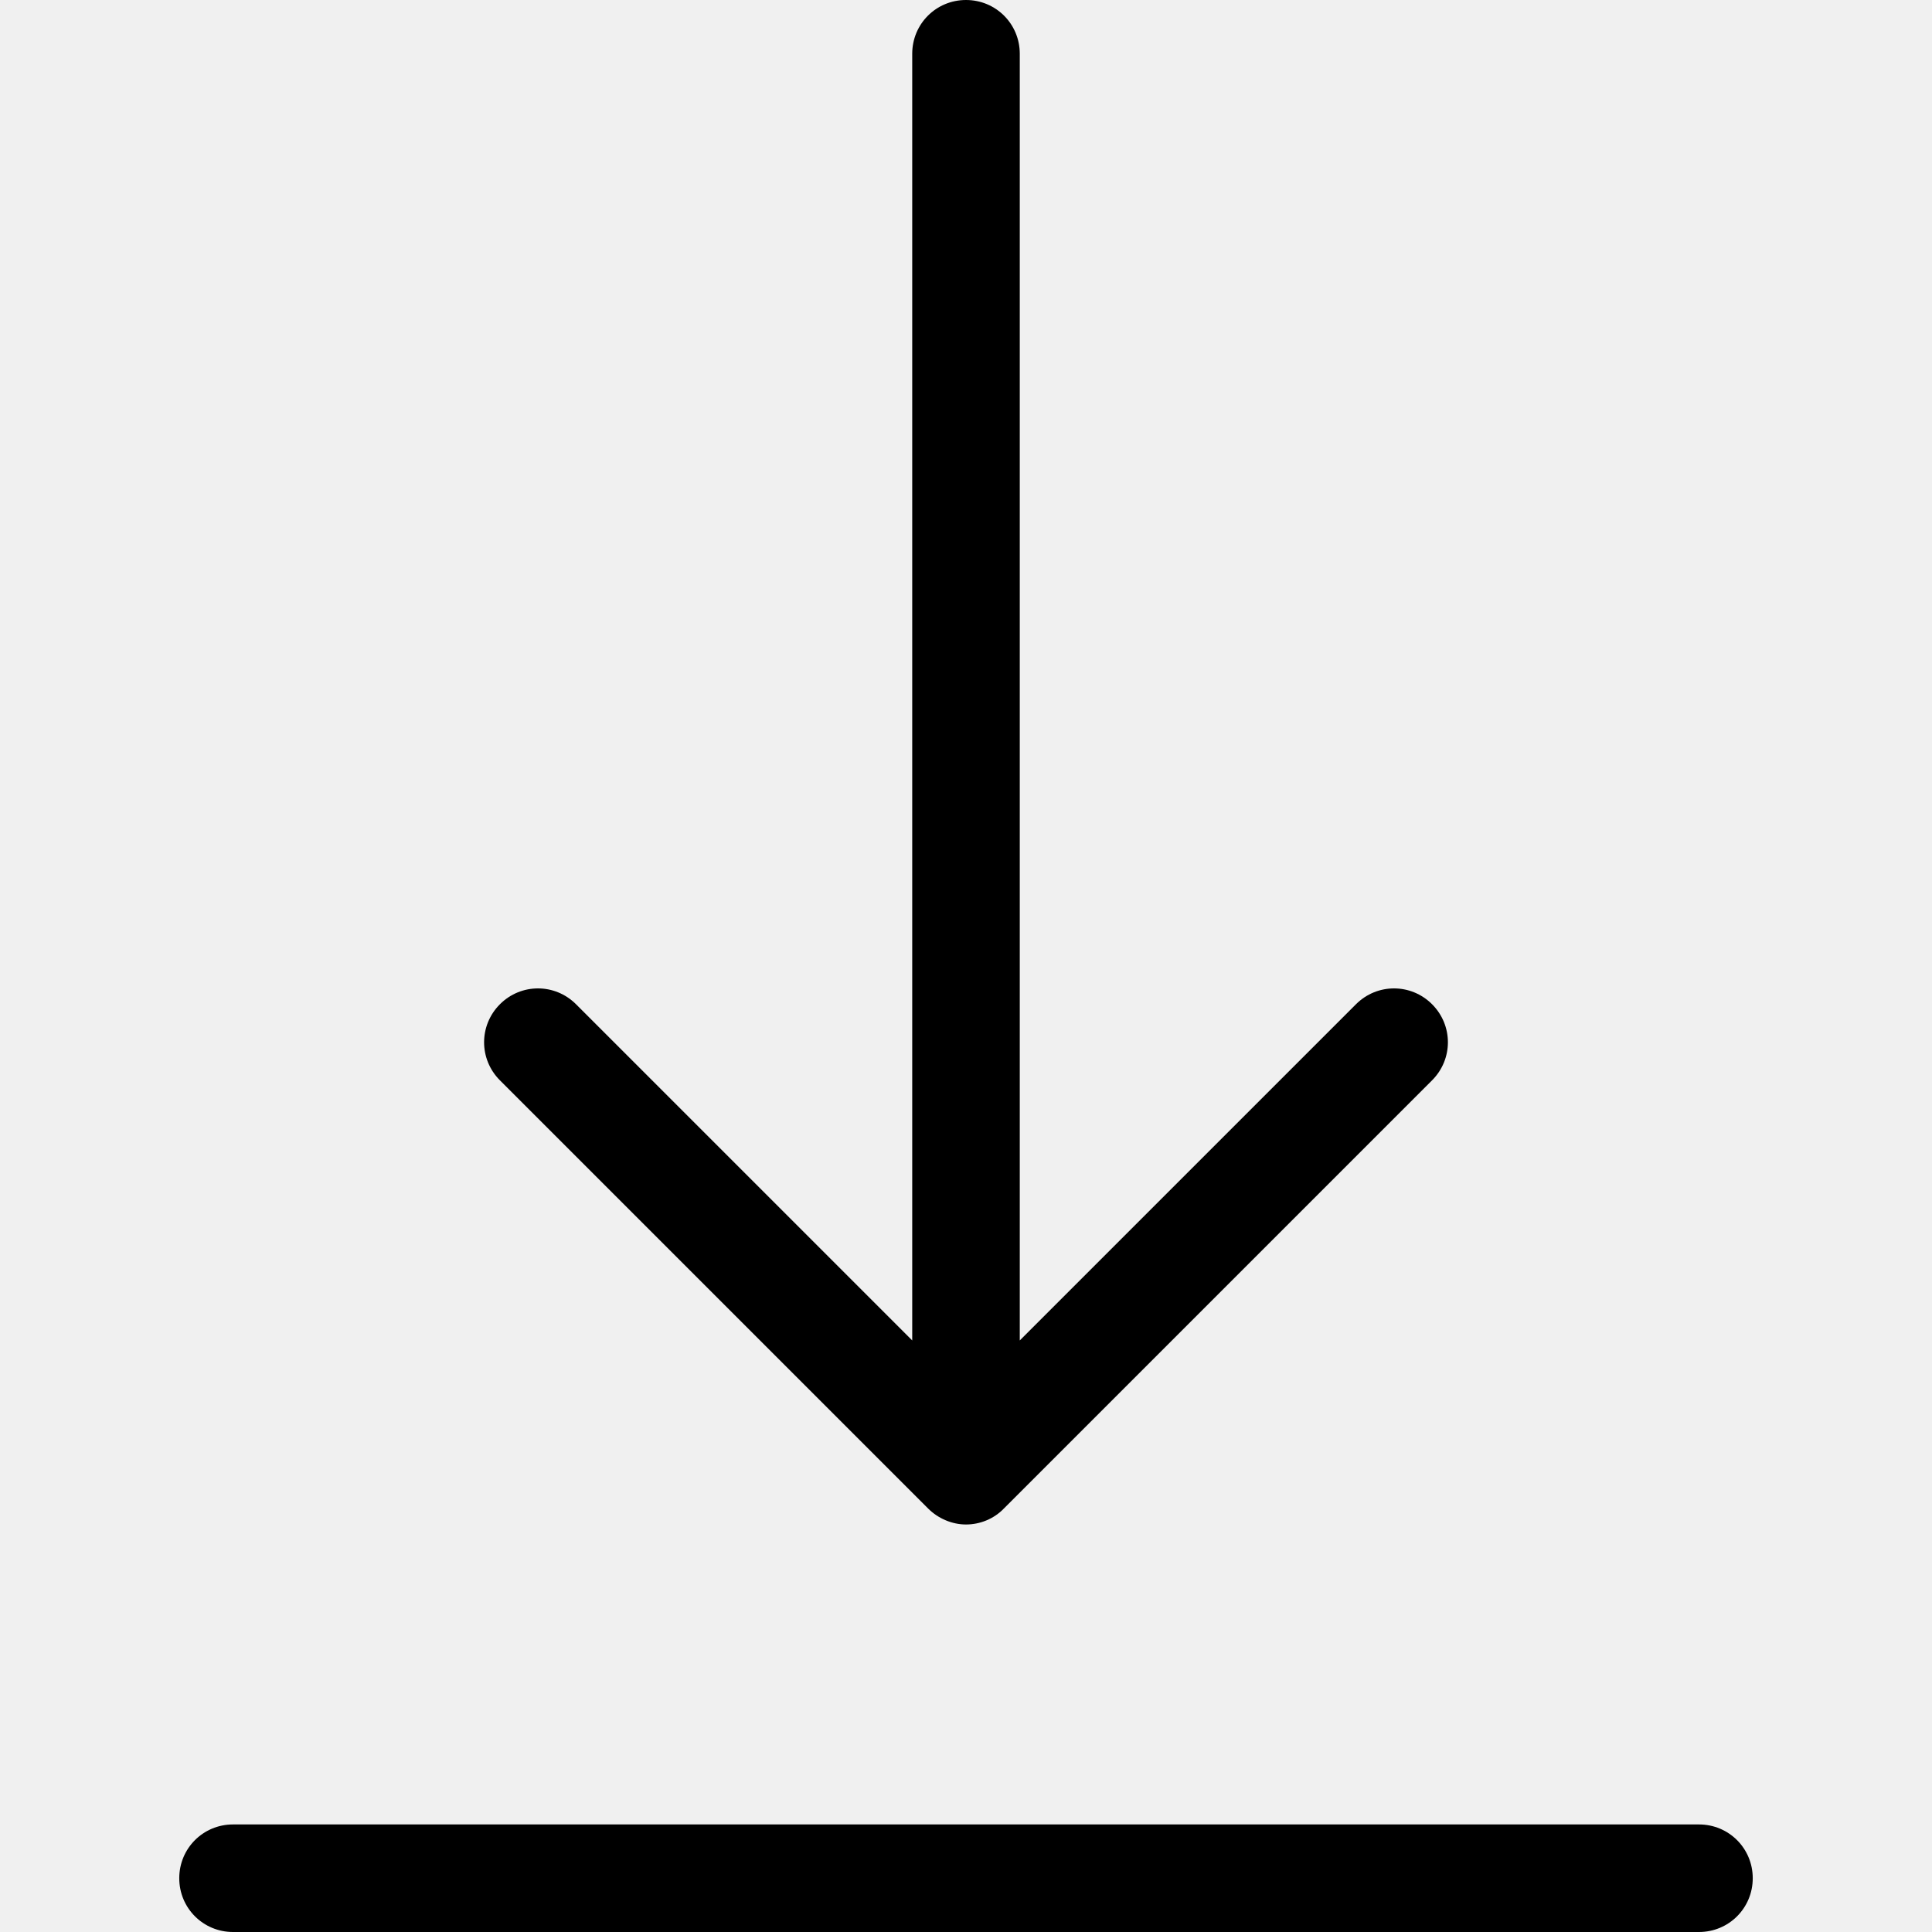
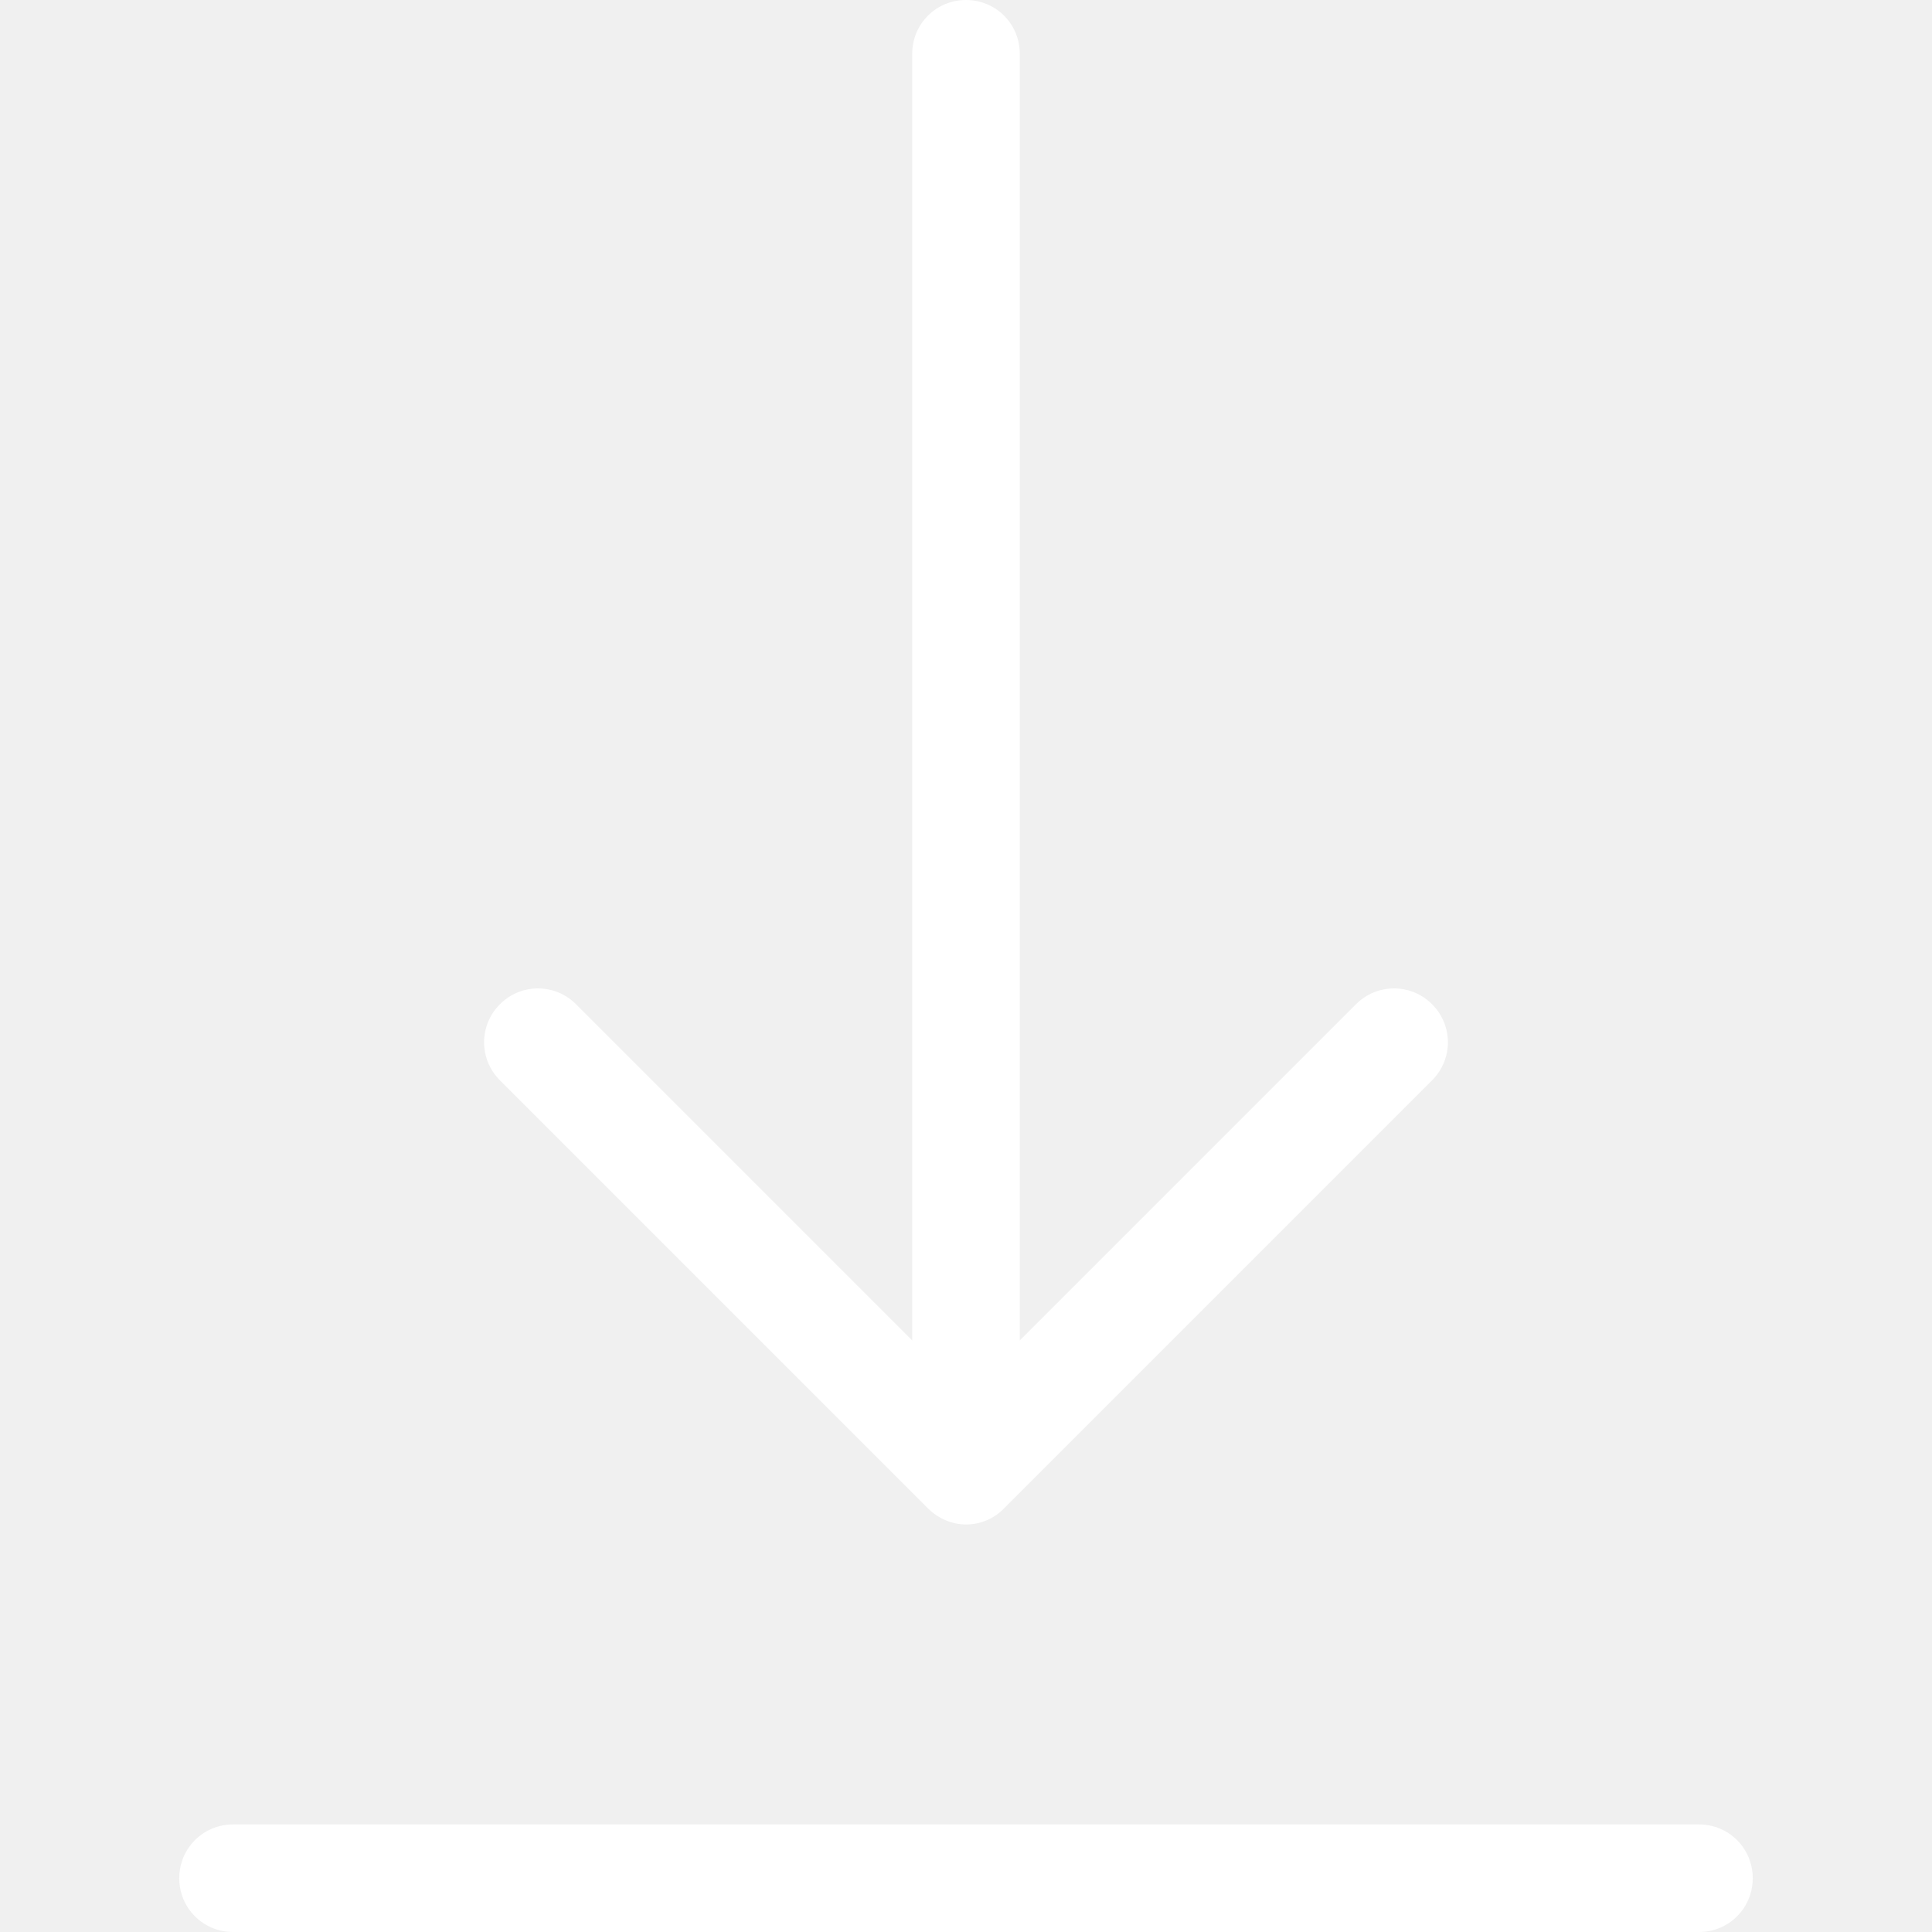
- <svg xmlns="http://www.w3.org/2000/svg" version="1.1" id="Capa_1" x="0px" y="0px" viewBox="0 0 485 485" style="enable-background:new 0 0 485 485;" xml:space="preserve">
+ <svg xmlns="http://www.w3.org/2000/svg" version="1.1" id="Capa_1" x="0px" y="0px" viewBox="0 0 485 485" style="enable-background:new 0 0 485 485; fill: white;" xml:space="preserve">
  <g>
    <g>
      <path d="M426.5,458h-368C51,458,45,464,45,471.5S51,485,58.5,485h368c7.5,0,13.5-6,13.5-13.5S434,458,426.5,458z" />
      <path d="M233,378.7c2.5,2.5,6,4,9.5,4s7-1.4,9.5-4l107.5-107.5c5.3-5.3,5.3-13.8,0-19.1c-5.3-5.3-13.8-5.3-19.1,0L256,336.5v-323    C256,6,250,0,242.5,0S229,6,229,13.5v323l-84.4-84.4c-5.3-5.3-13.8-5.3-19.1,0s-5.3,13.8,0,19.1L233,378.7z" />
    </g>
  </g>
  <g>
</g>
  <g>
</g>
  <g>
</g>
  <g>
</g>
  <g>
</g>
  <g>
</g>
  <g>
</g>
  <g>
</g>
  <g>
</g>
  <g>
</g>
  <g>
</g>
  <g>
</g>
  <g>
</g>
  <g>
</g>
  <g>
</g>
</svg>
